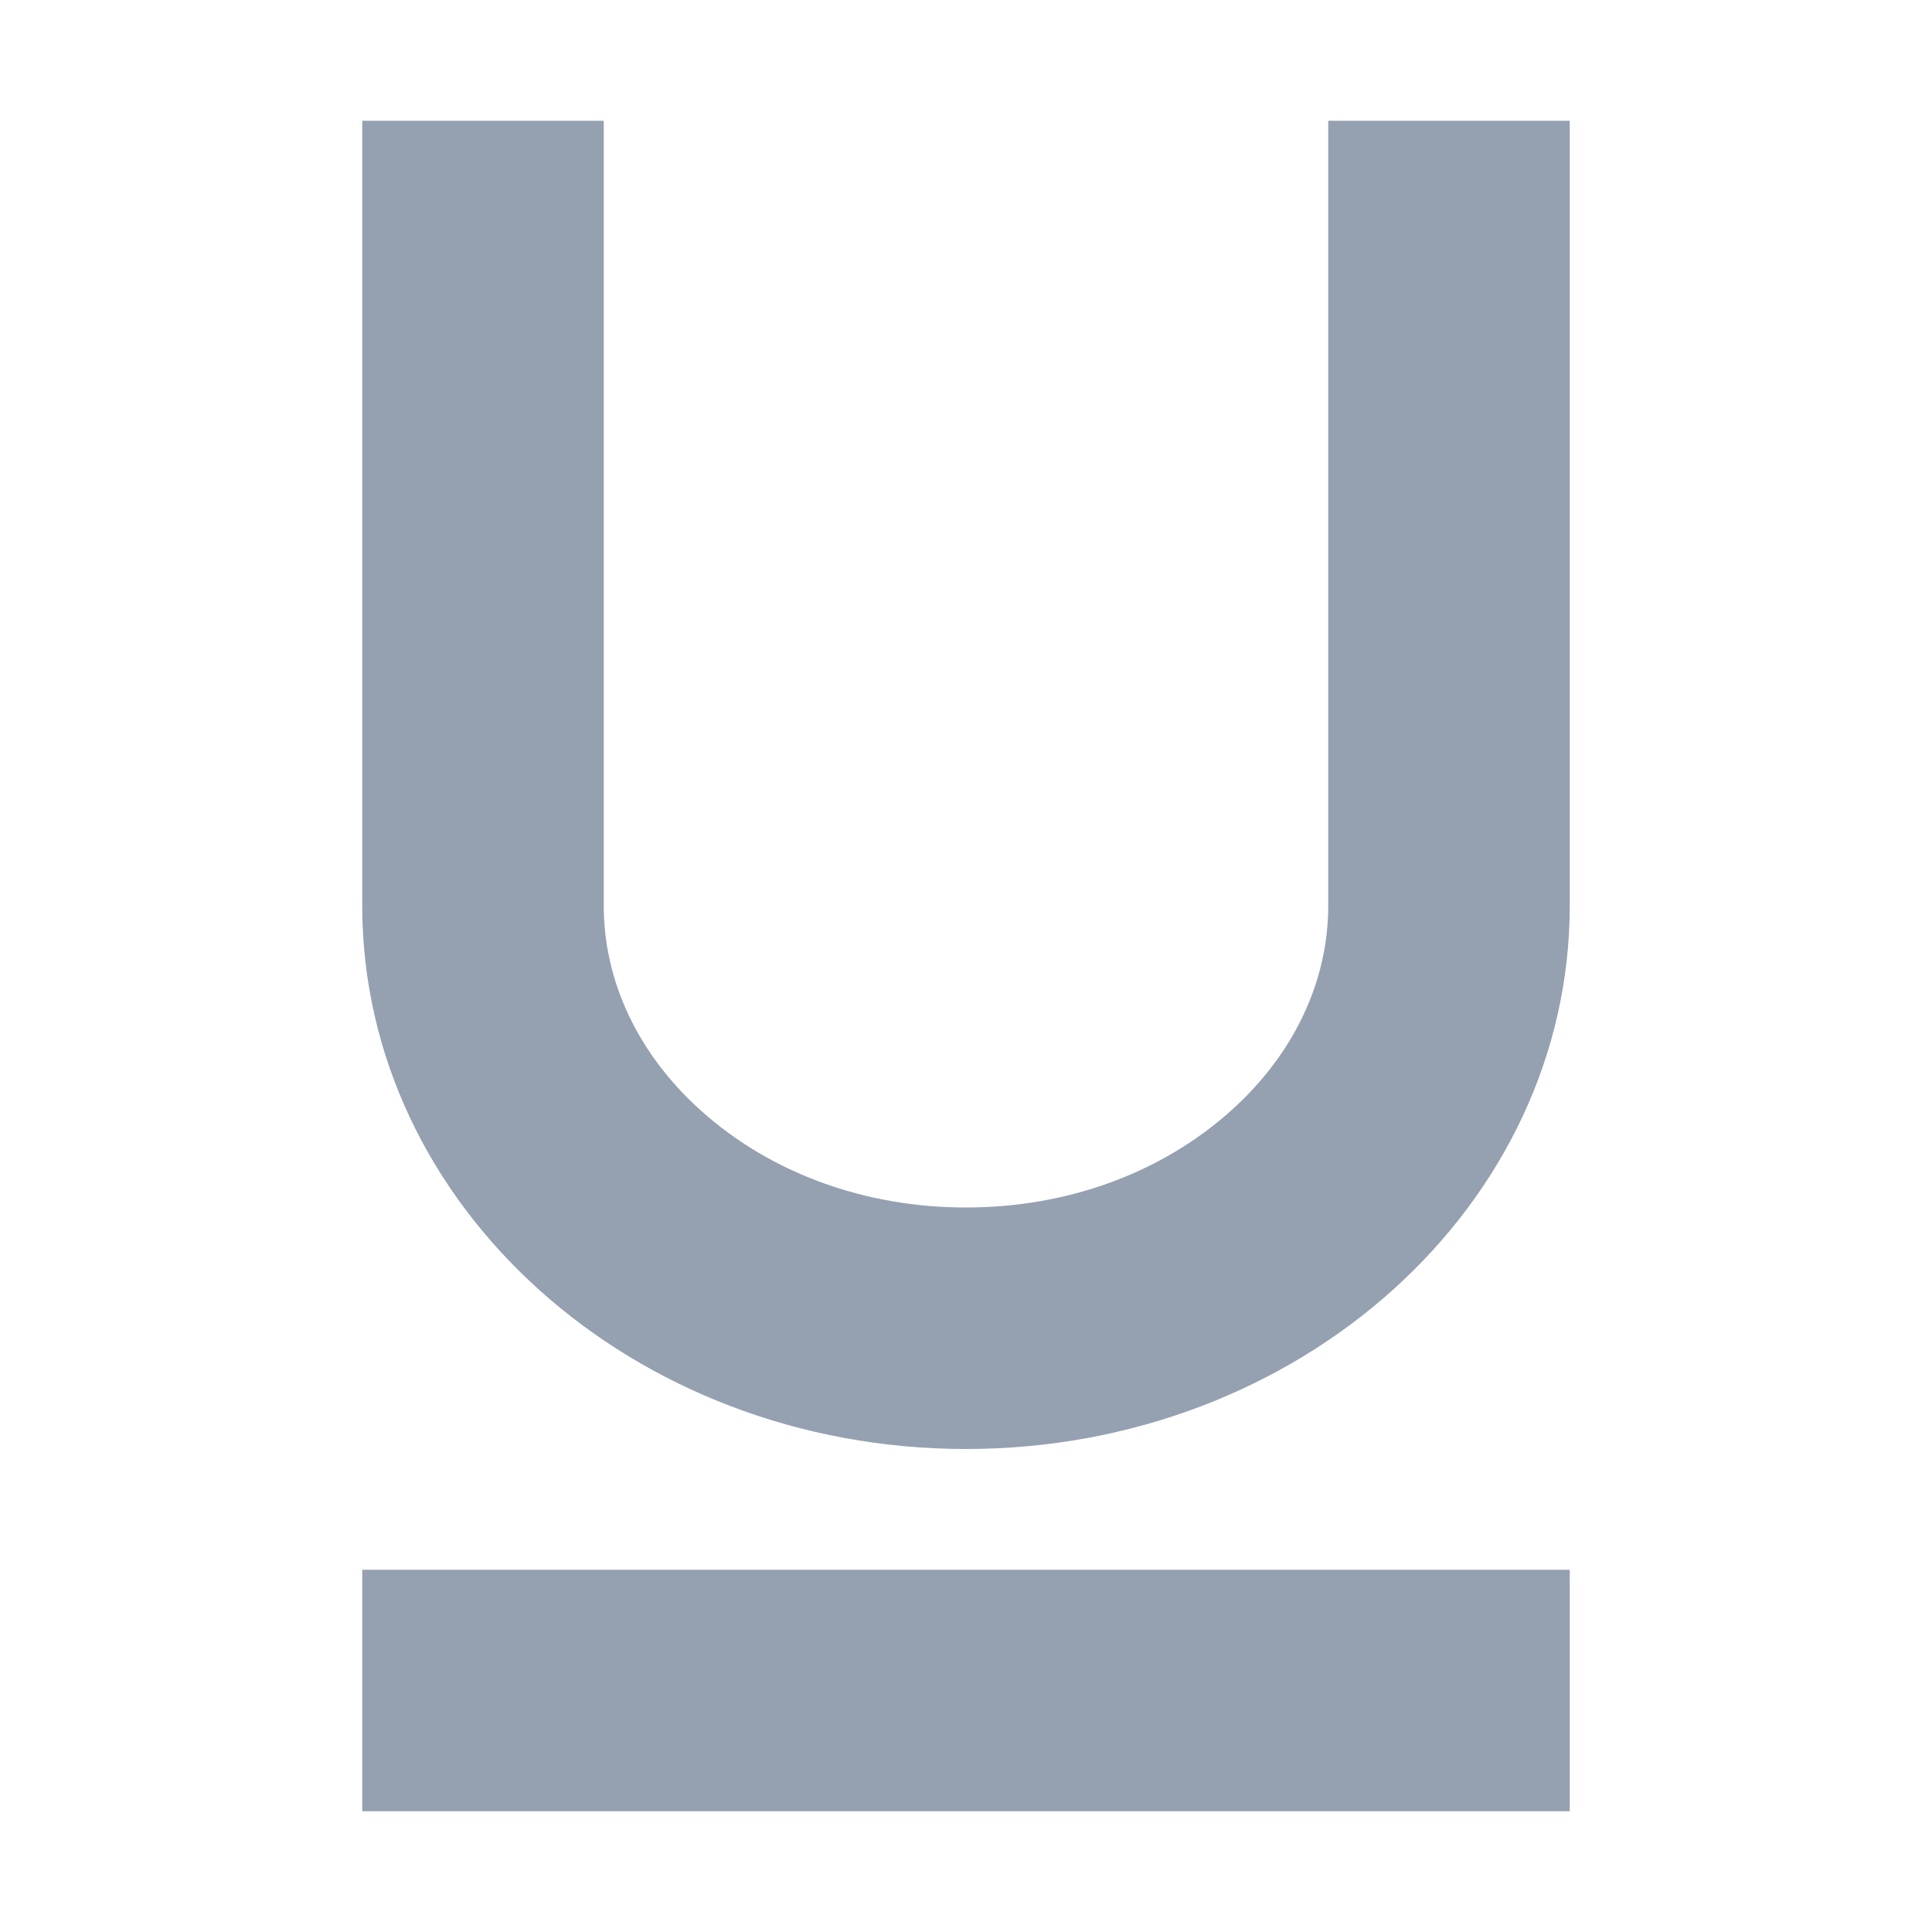
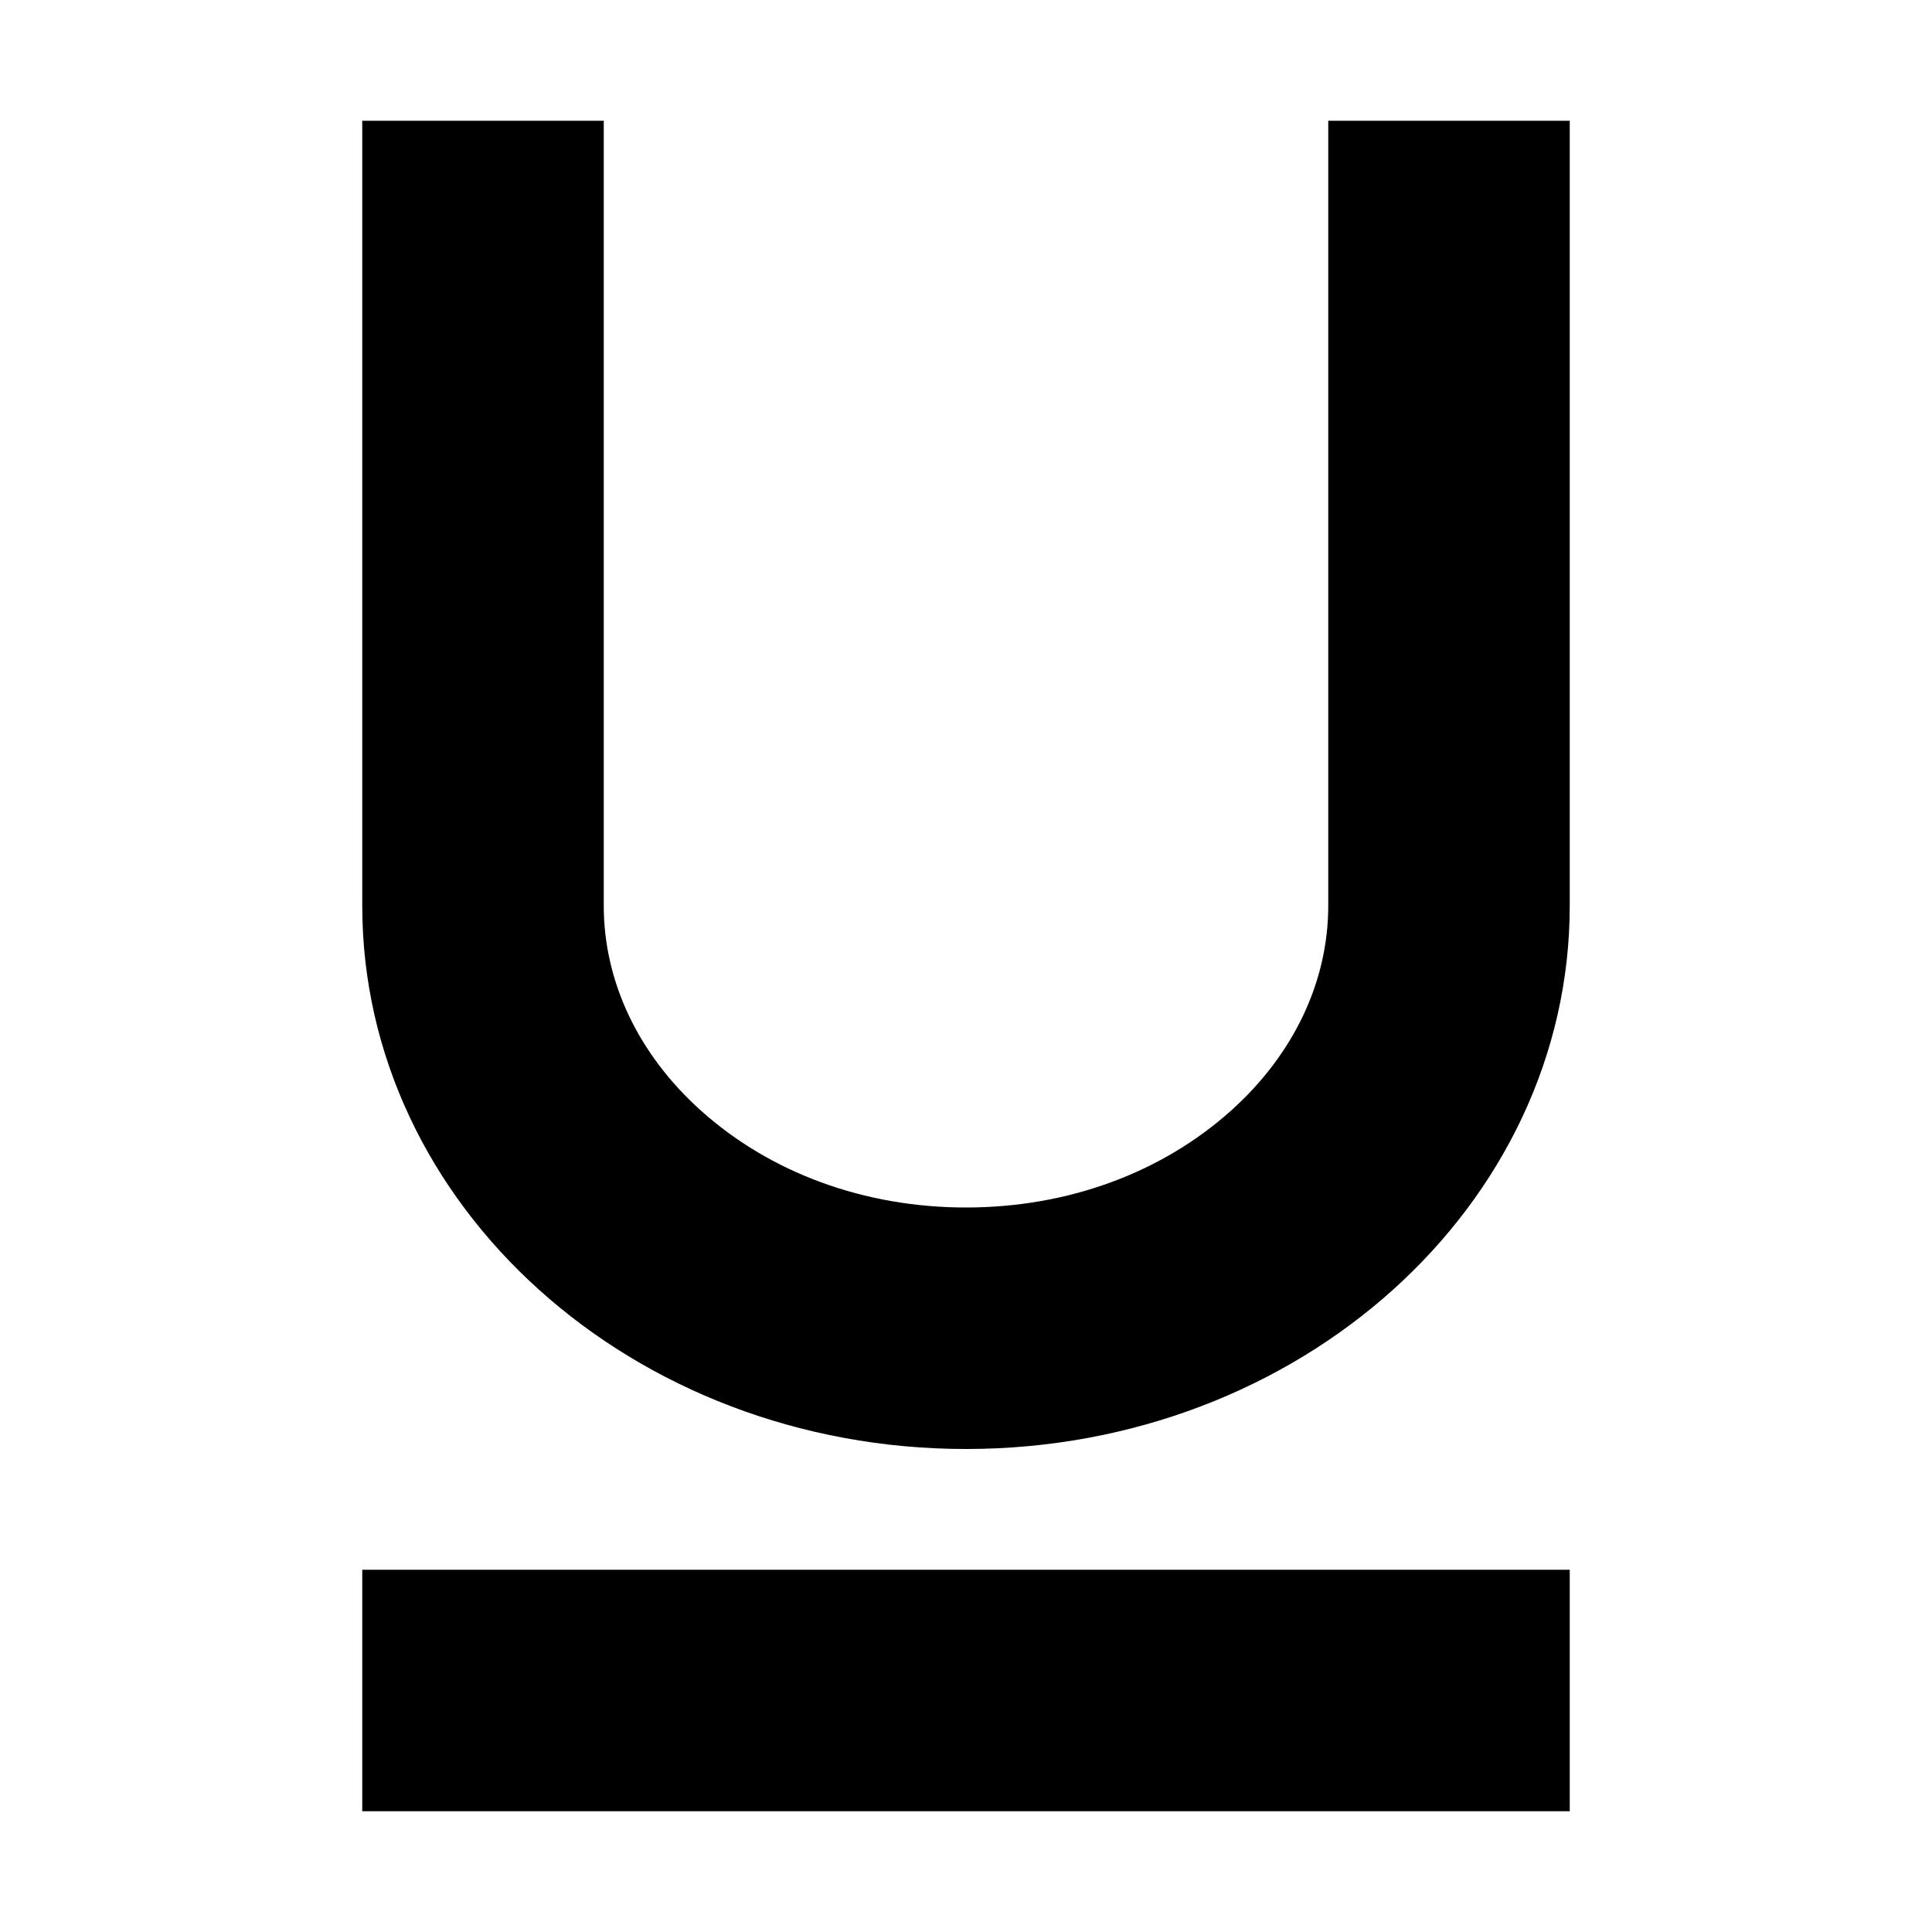
<svg xmlns="http://www.w3.org/2000/svg" width="16" height="16" viewBox="0 0 16 16">
-   <path fill="#95A0B1" d="M11,1 L13,1 L13,7.5 C13,9.985 10.761,12 8,12 C5.239,12 3,9.985 3,7.5 L3,1 L5,1 L5,7.5 C5,8.128 5.285,8.73 5.802,9.195 C6.379,9.714 7.159,10 8,10 C8.841,10 9.621,9.714 10.198,9.195 C10.715,8.73 11,8.128 11,7.5 L11,1 Z M3,13 L13,13 L13,15 L3,15 L3,13 Z" />
+   <path d="M11,1 L13,1 L13,7.5 C13,9.985 10.761,12 8,12 C5.239,12 3,9.985 3,7.5 L3,1 L5,1 L5,7.5 C5,8.128 5.285,8.73 5.802,9.195 C6.379,9.714 7.159,10 8,10 C8.841,10 9.621,9.714 10.198,9.195 C10.715,8.73 11,8.128 11,7.5 L11,1 Z M3,13 L13,13 L13,15 L3,15 L3,13 Z" />
</svg>
